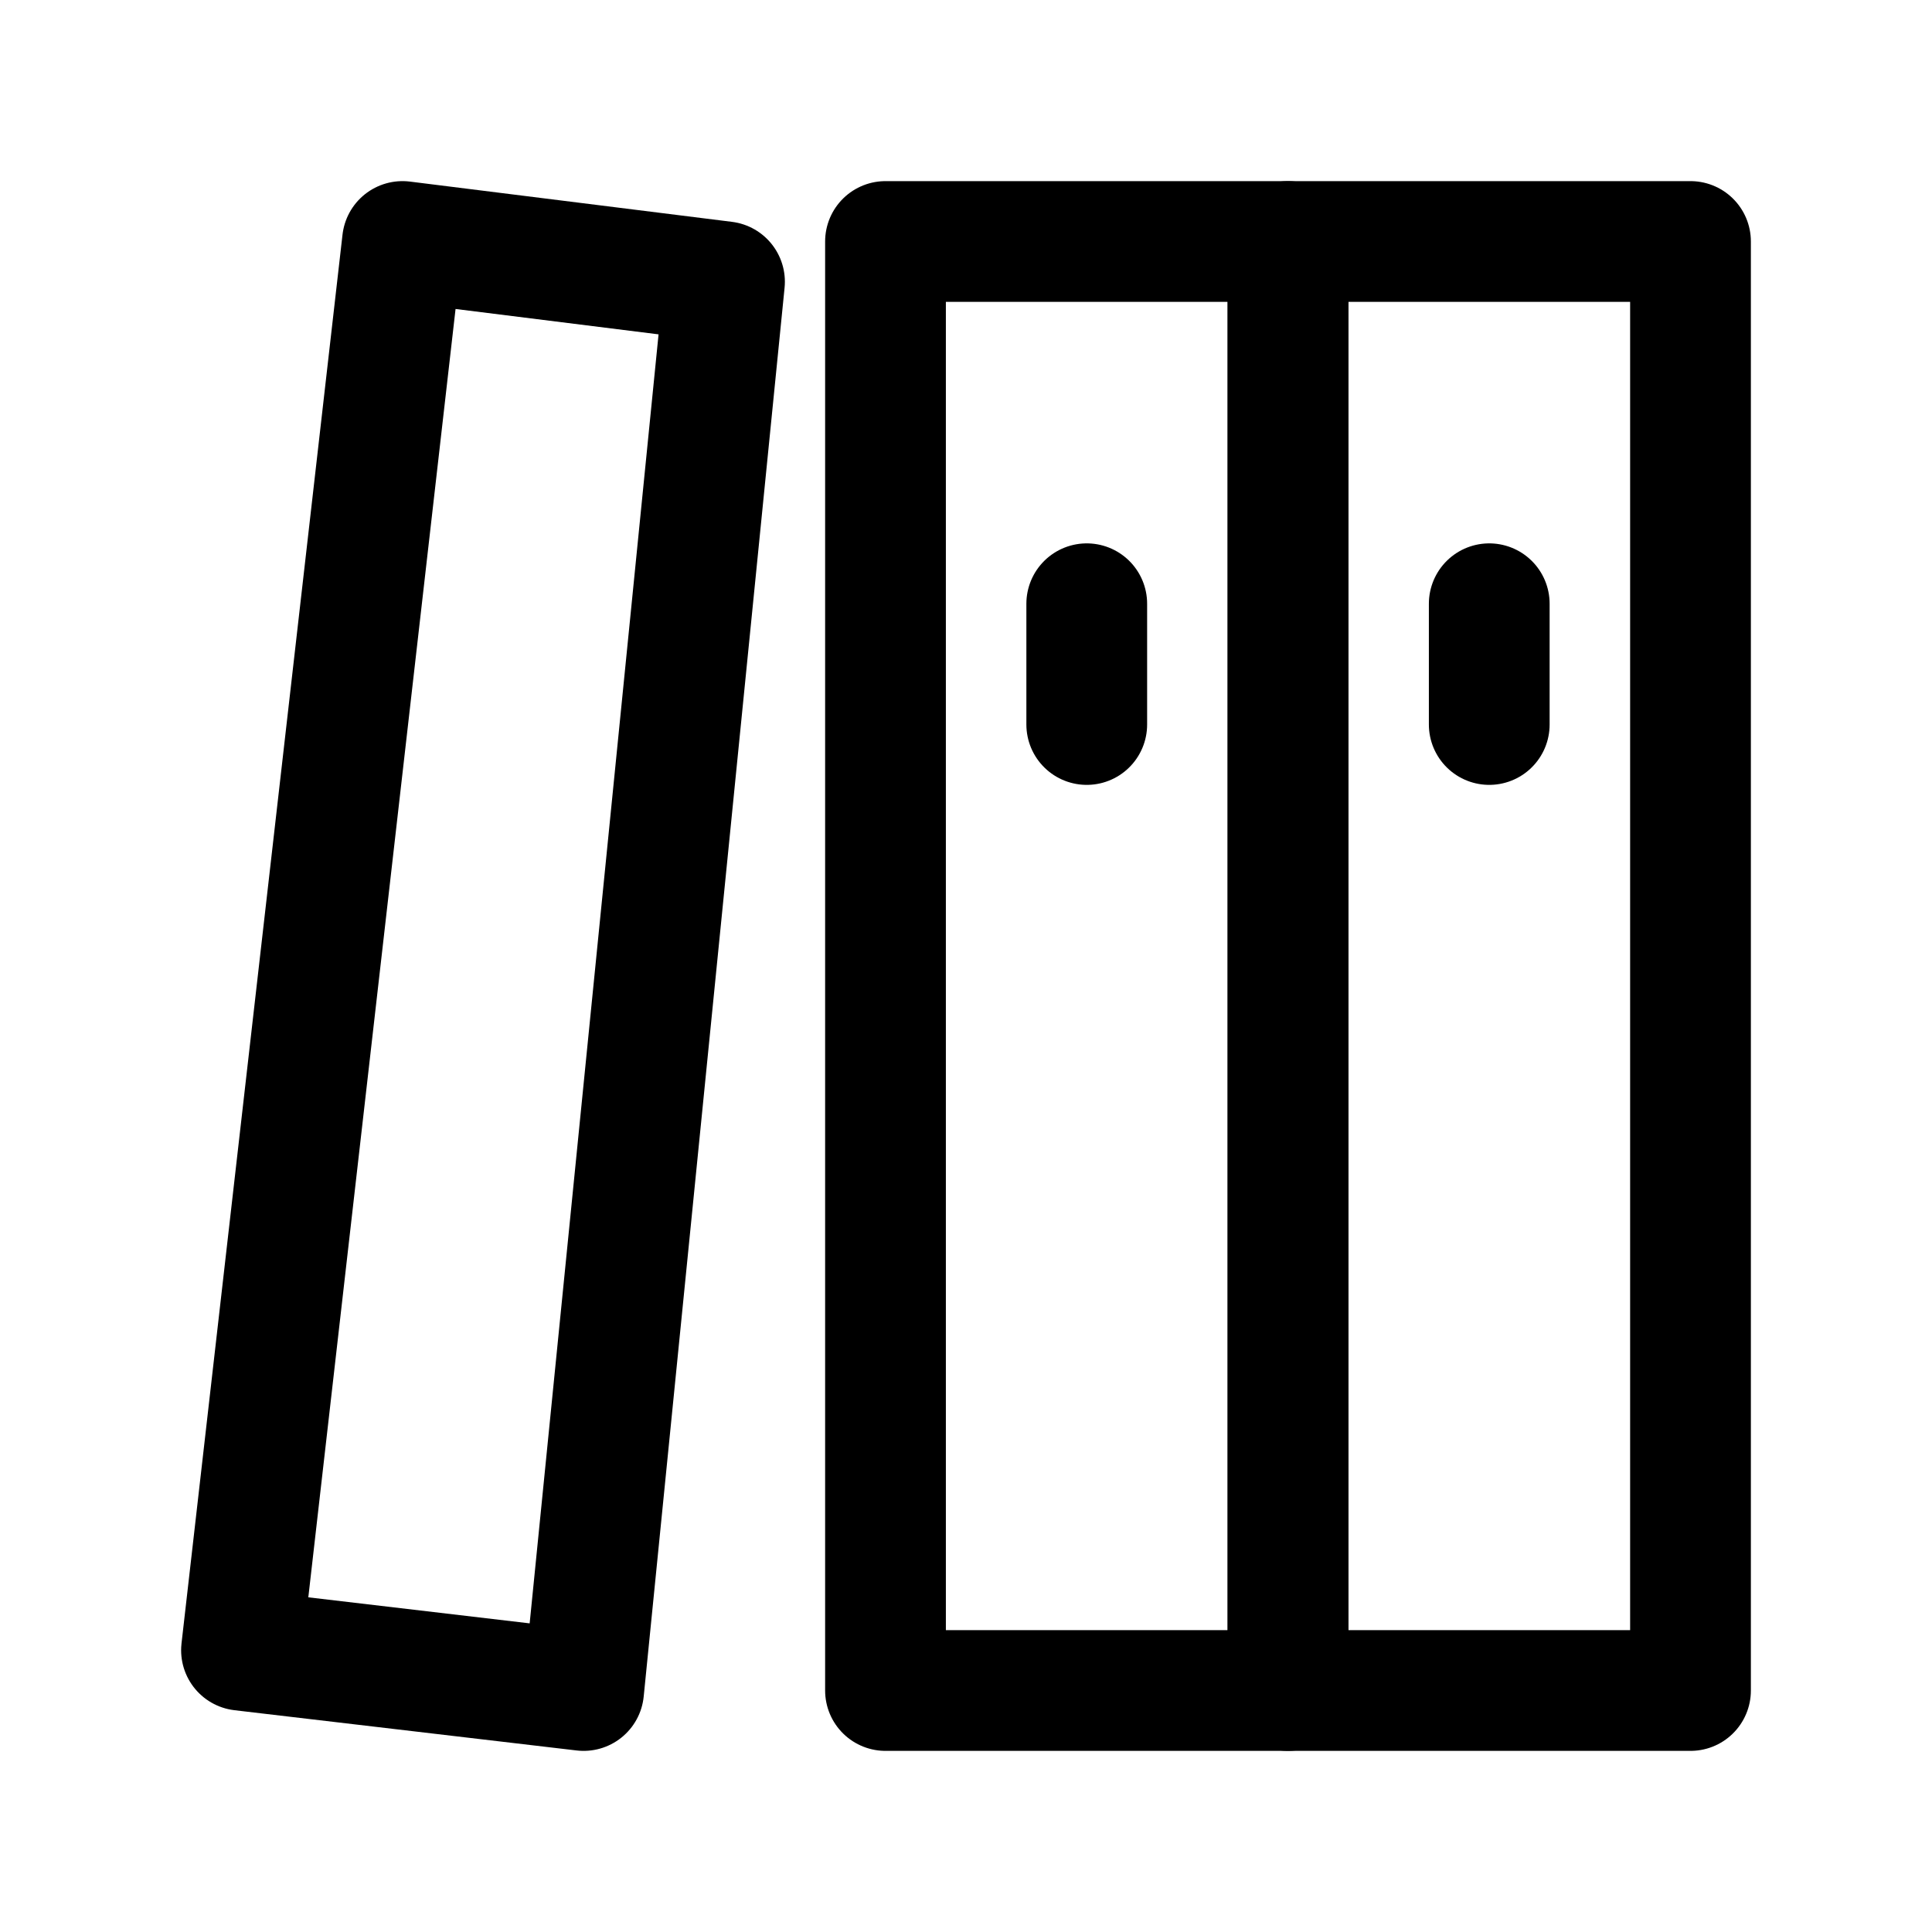
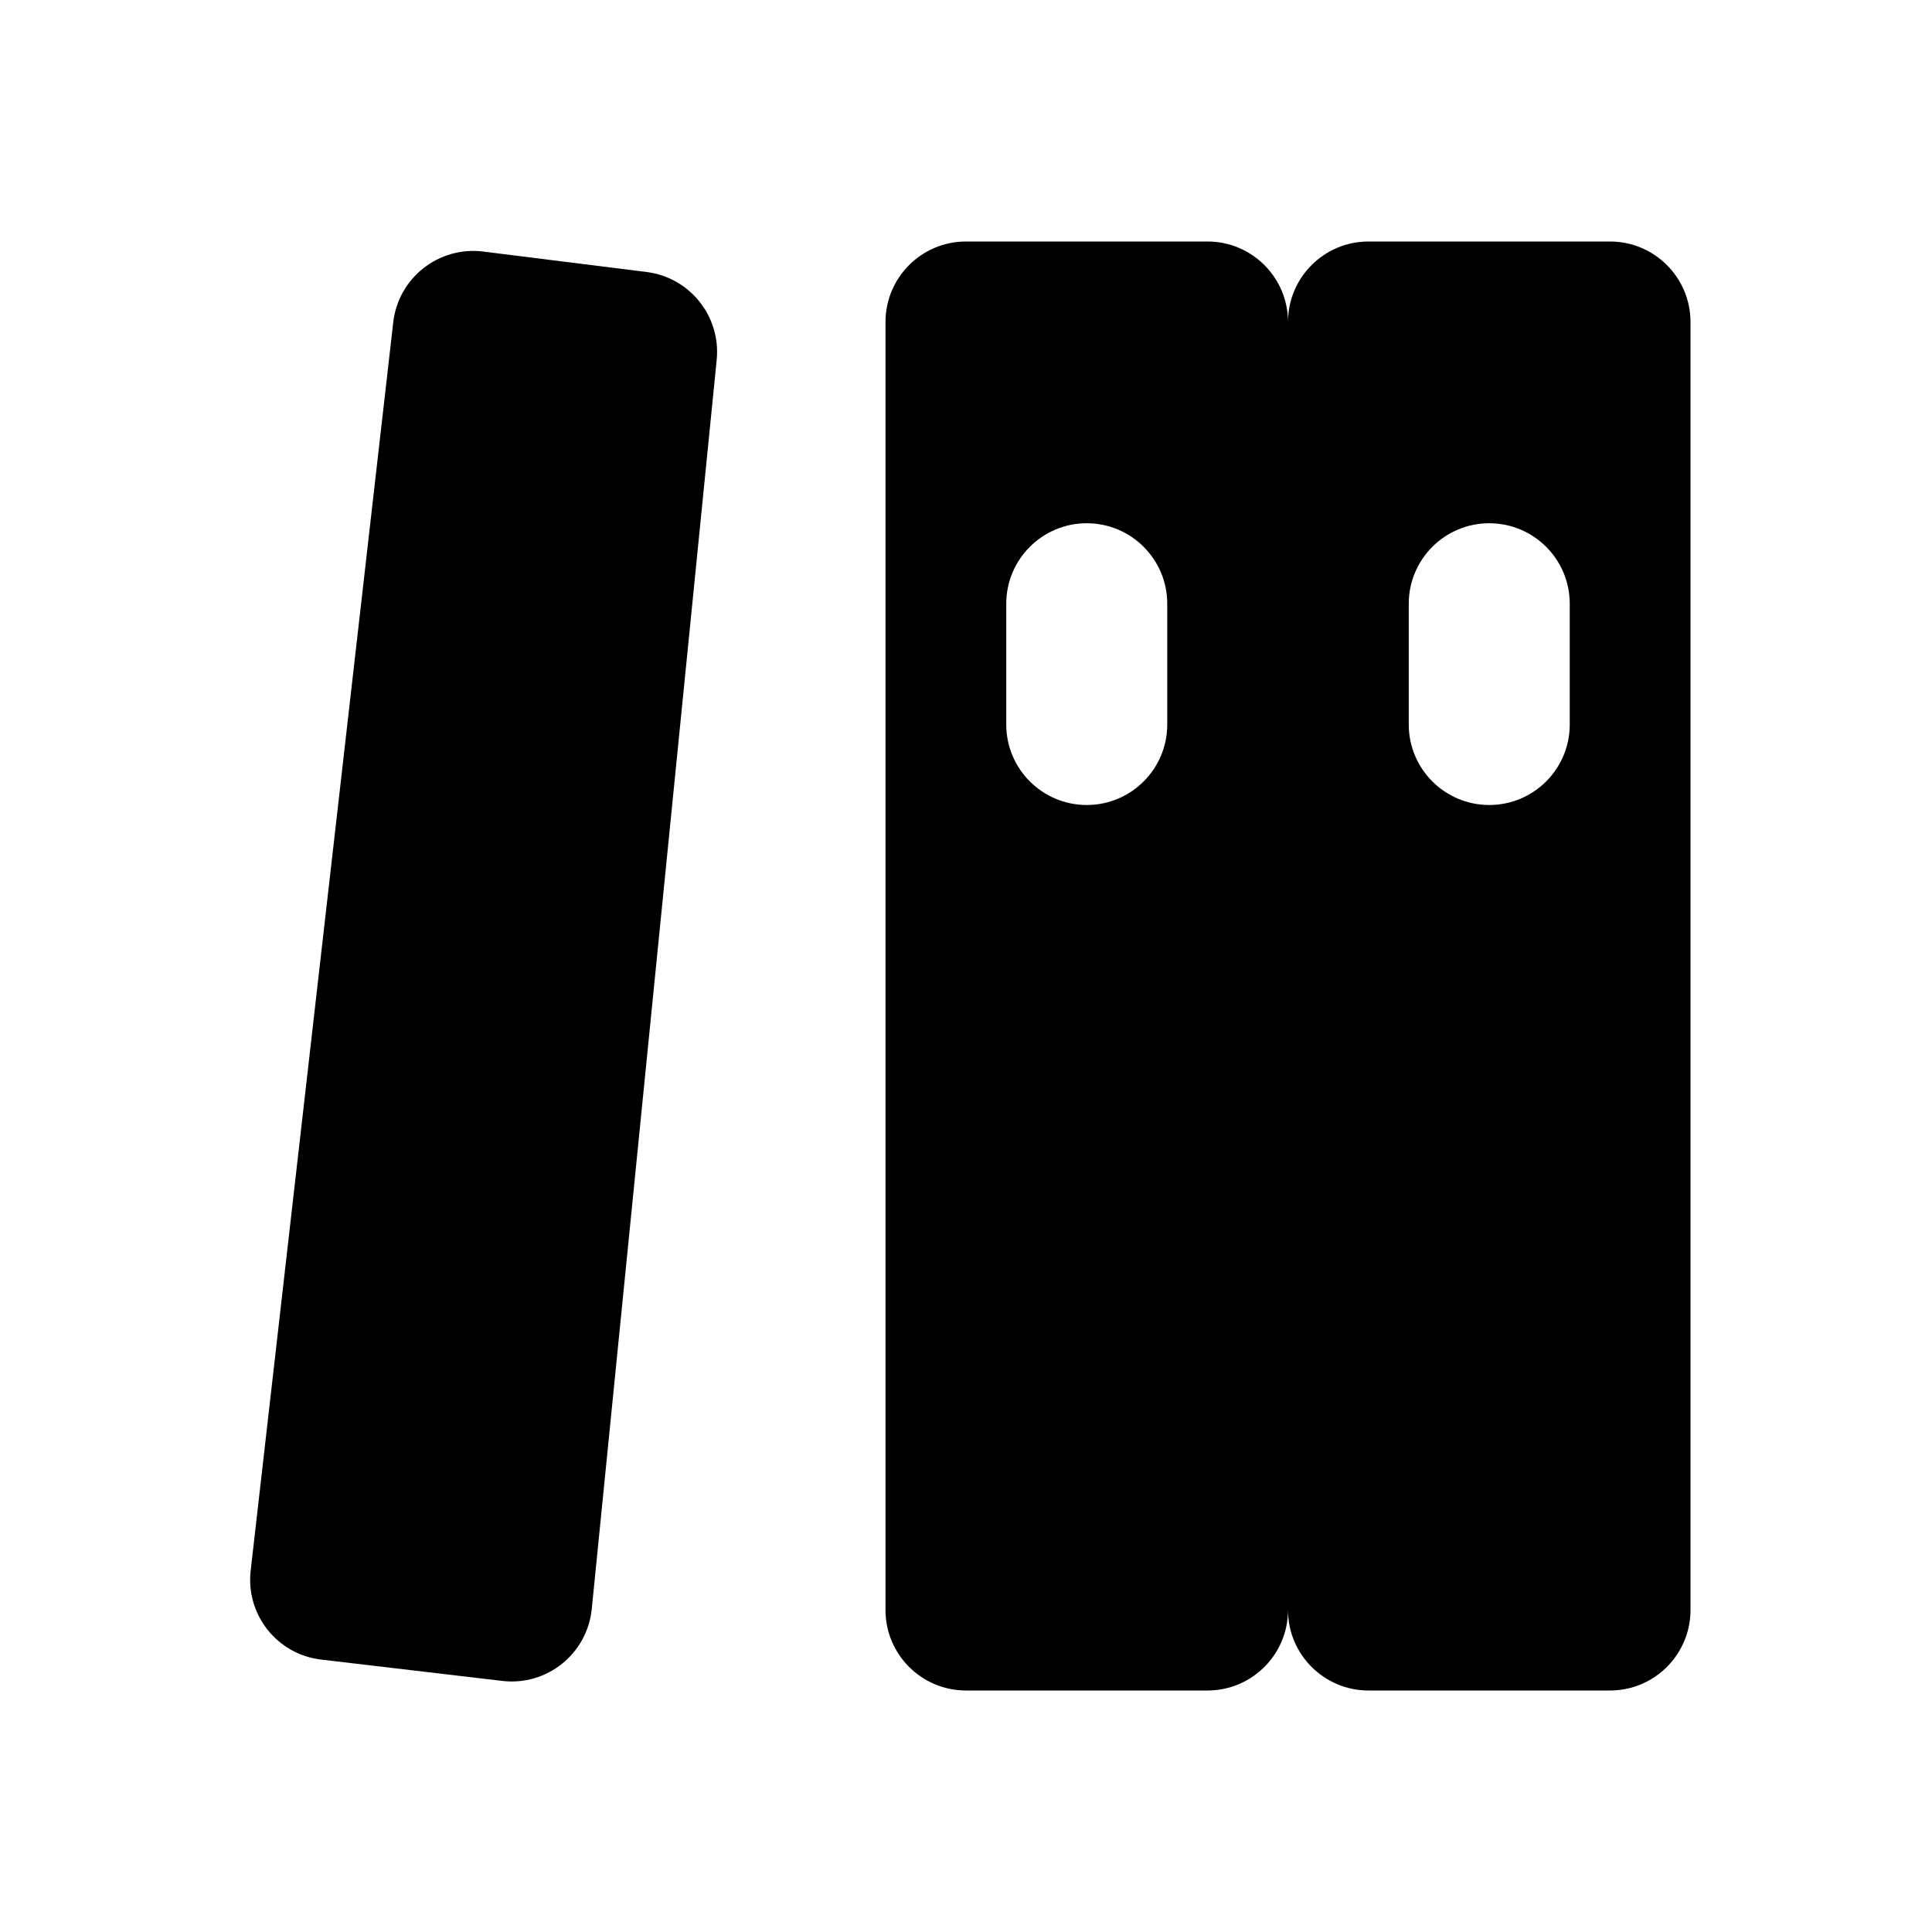
<svg xmlns="http://www.w3.org/2000/svg" width="24" height="24" viewBox="0 0 24 24" fill="none">
-   <path d="M16 3H11V21H16V3Z" stroke="black" stroke-width="1.5" stroke-linejoin="round" />
-   <path d="M21 3H16V21H21V3Z" stroke="black" stroke-width="1.5" stroke-linejoin="round" />
-   <path d="M5 3L9 3.5L7.25 21L3 20.5L5 3Z" stroke="black" stroke-width="1.5" stroke-linejoin="round" />
-   <path d="M18.5 9V7.5" stroke="black" stroke-width="1.5" stroke-linecap="round" stroke-linejoin="round" />
-   <path d="M13.5 9V7.5" stroke="black" stroke-width="1.5" stroke-linecap="round" stroke-linejoin="round" />
+   <path fill-rule="evenodd" clip-rule="evenodd" d="M15 3C15.552 3 16 3.448 16 4C16 3.448 16.448 3 17 3H20C20.552 3 21 3.448 21 4V20C21 20.552 20.552 21 20 21H17C16.448 21 16 20.552 16 20C16 20.552 15.552 21 15 21H12C11.448 21 11 20.552 11 20V4C11 3.448 11.448 3 12 3H15ZM13.5 6.5C12.948 6.5 12.5 6.948 12.5 7.5V9C12.5 9.552 12.948 10 13.5 10C14.052 10 14.5 9.552 14.5 9V7.5C14.5 6.948 14.052 6.5 13.5 6.5ZM18.5 6.5C17.948 6.5 17.5 6.948 17.5 7.5V9C17.5 9.552 17.948 10 18.5 10C19.052 10 19.5 9.552 19.5 9V7.5C19.5 6.948 19.052 6.5 18.5 6.5Z" fill="black" />
+   <path d="M6.003 3.125L8.032 3.379C8.57 3.446 8.957 3.931 8.903 4.471L7.351 19.987C7.295 20.544 6.795 20.946 6.24 20.881L3.99 20.616C3.442 20.552 3.051 20.057 3.114 19.51L4.885 4.004C4.948 3.451 5.451 3.056 6.003 3.125Z" fill="black" />
</svg>
